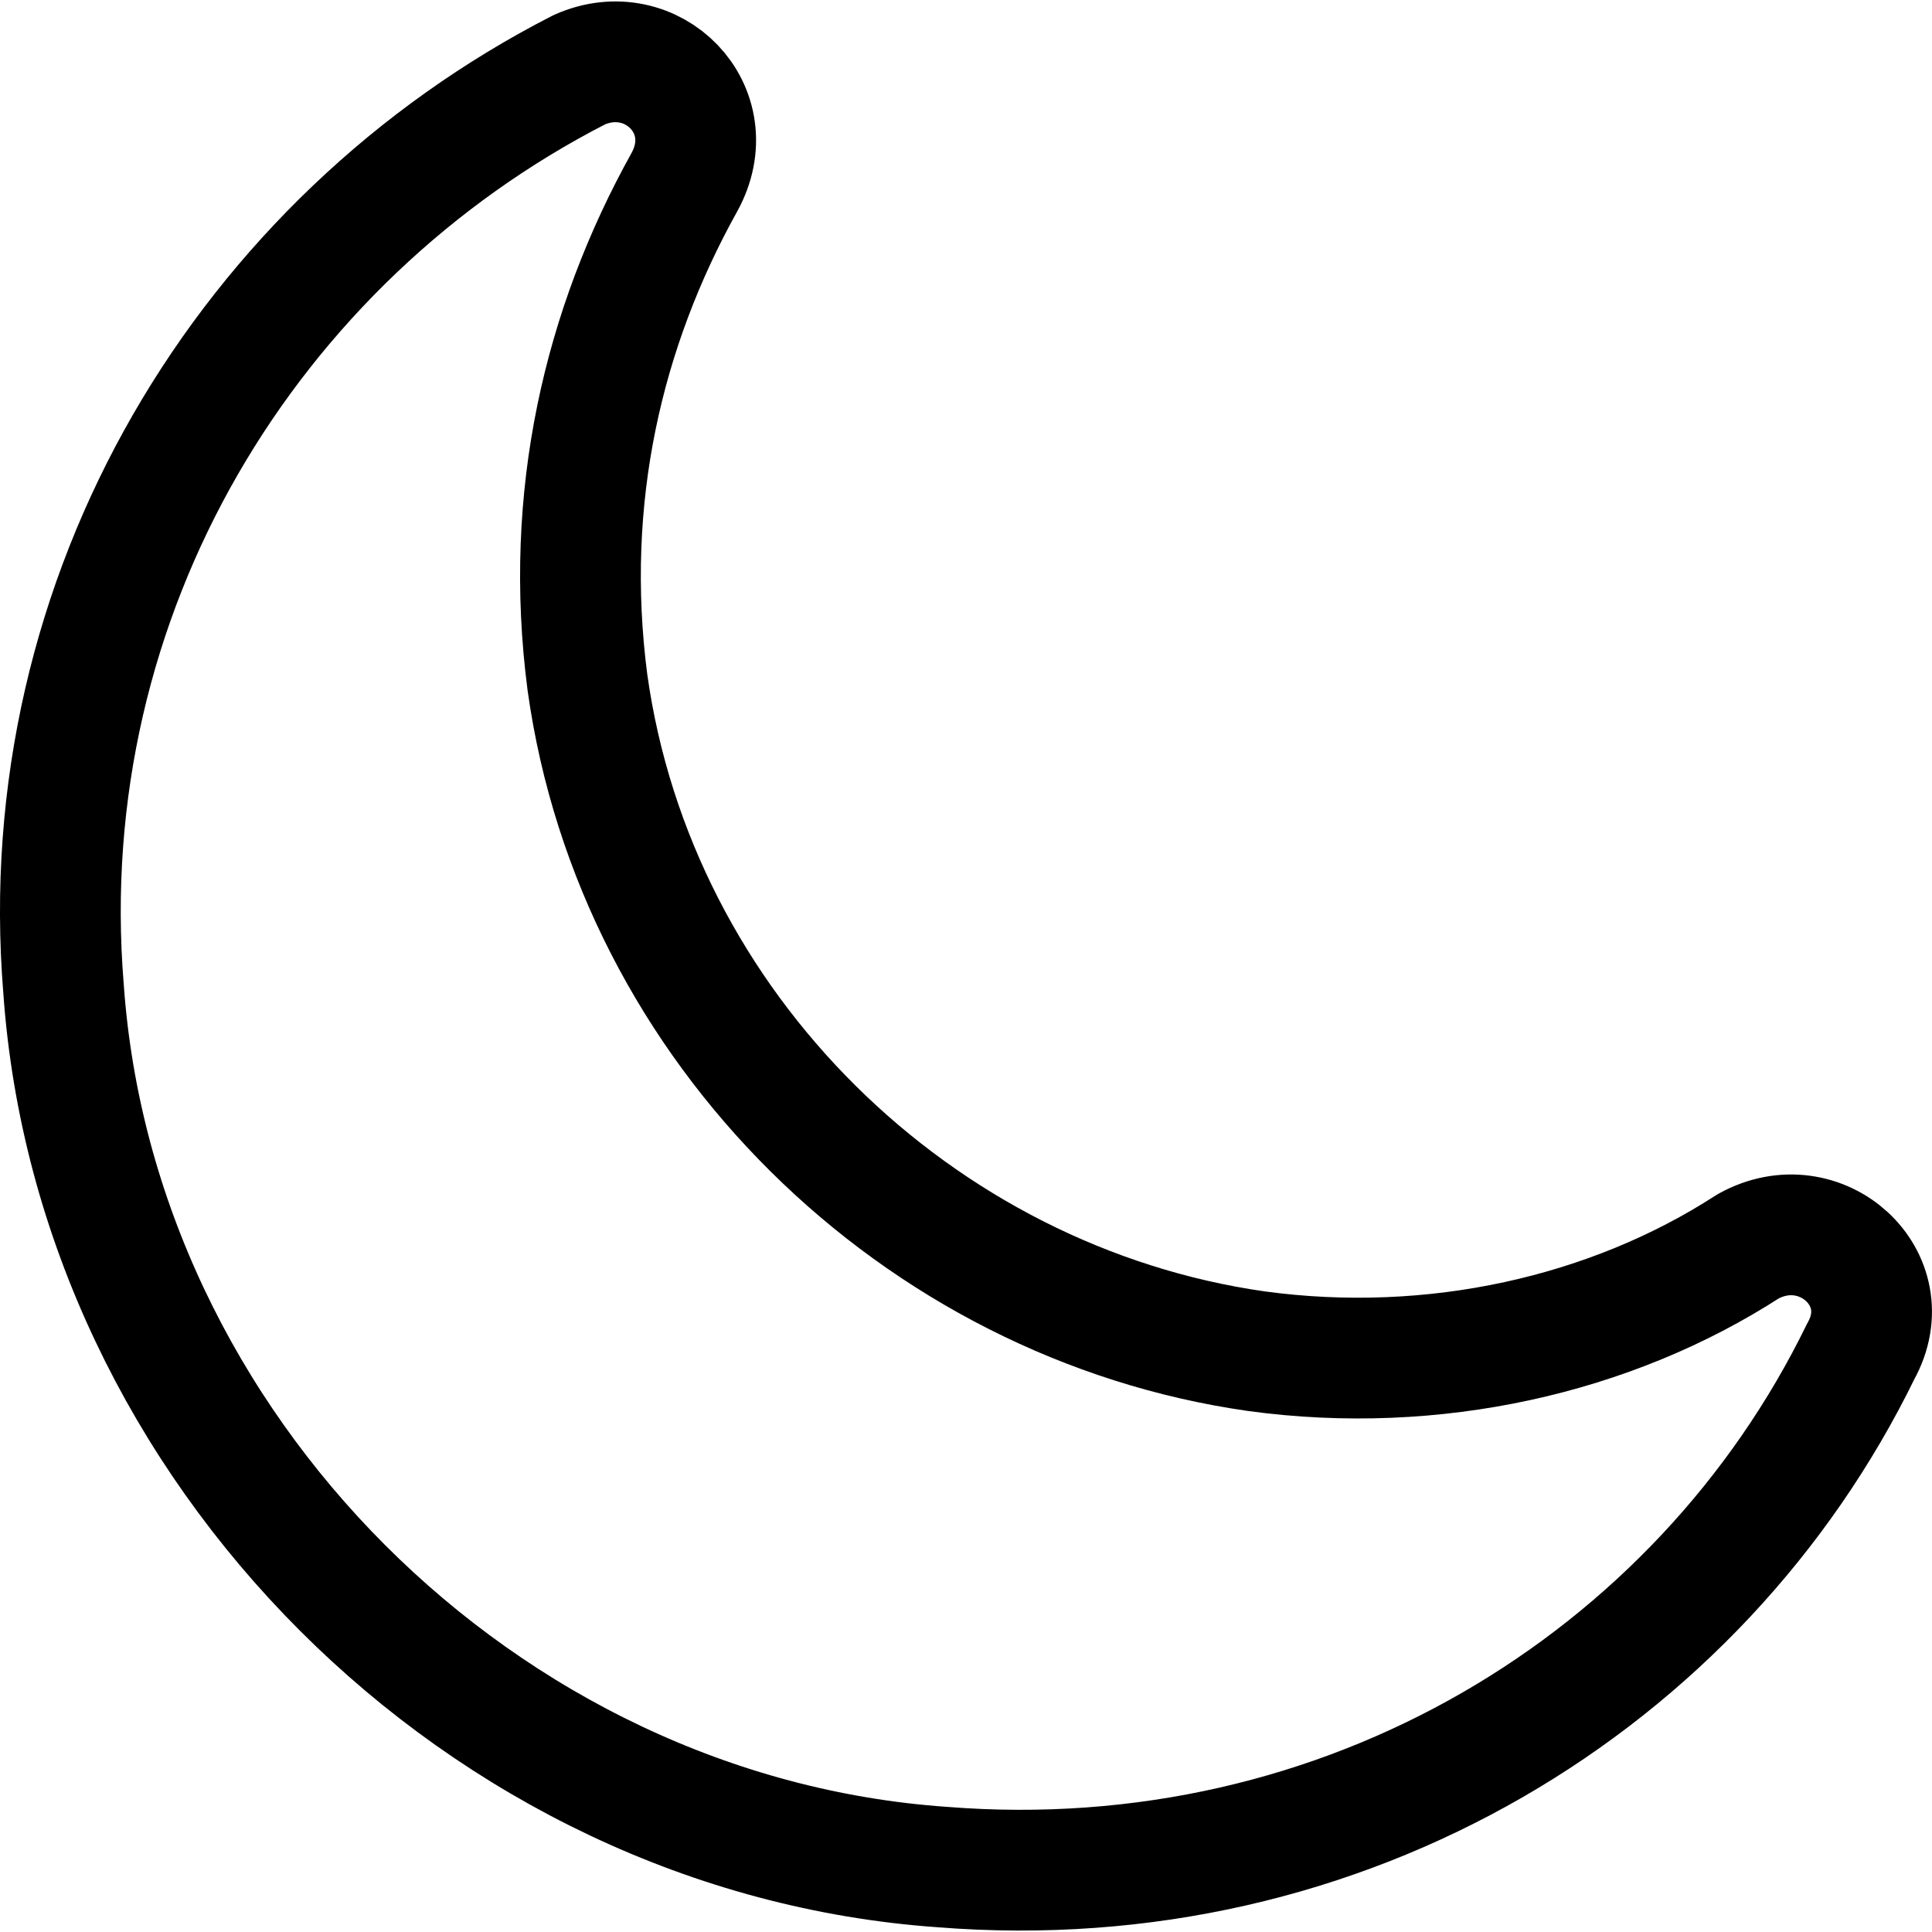
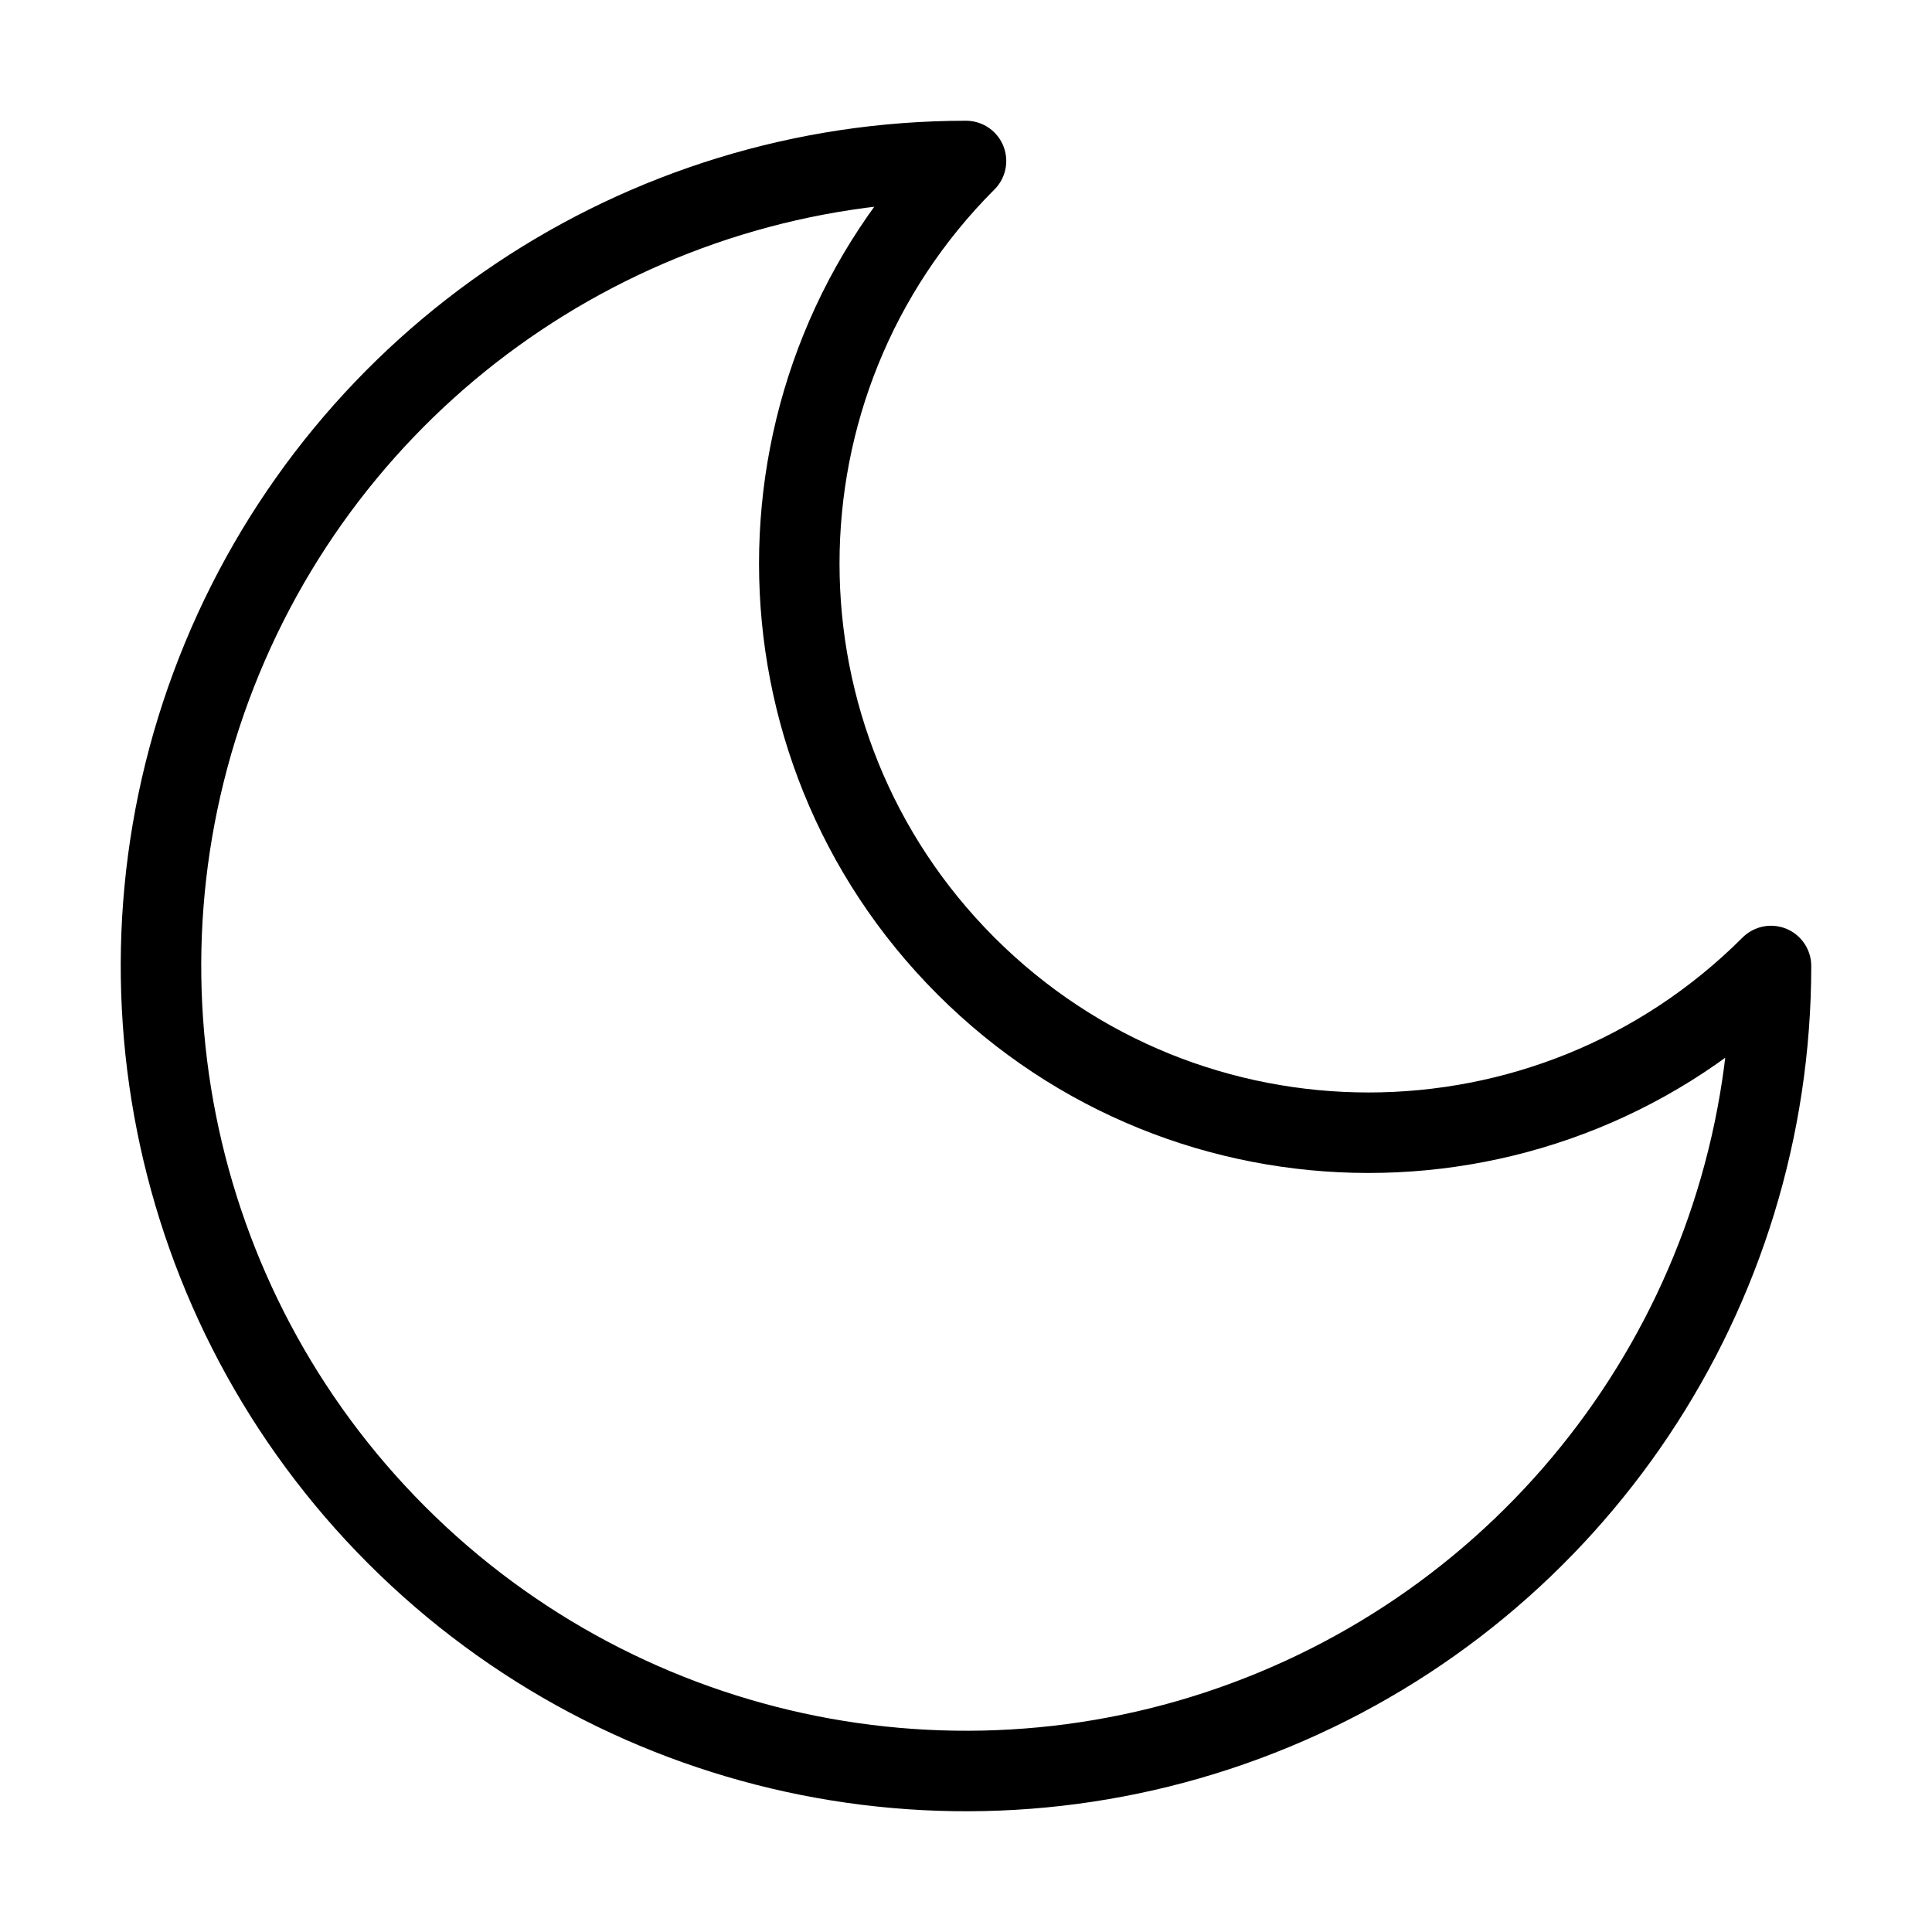
- <svg xmlns="http://www.w3.org/2000/svg" fill="none" viewBox="0 0 24 24" stroke-width="1.5">
-   <path stroke="currentColor" stroke-linecap="round" stroke-linejoin="round" stroke-miterlimit="10" d="M15.607 16.785c-4.205-.6-7.71-4.005-8.31-8.31-.3-2.303.2-4.405 1.202-6.207.5-.902-.4-1.803-1.302-1.402C3.092 2.968.389 7.374.789 12.28c.4 5.707 5.207 10.512 10.913 10.913 5.007.4 9.412-2.303 11.414-6.408.5-.901-.5-1.802-1.401-1.302-1.703 1.102-3.905 1.602-6.108 1.302Z" />
+ <svg xmlns="http://www.w3.org/2000/svg" viewBox="0 0 24 24" fill="none">
+   <path d="M12 2a7.071 7.071 0 1 0 10 10M12 2a10 10 0 0 0-7.071 17.071M12 2a10 10 0 0 0-7.071 17.071M22 12a10 10 0 0 1-17.071 7.071M22 12a10 10 0 0 1-17.071 7.071" stroke="currentColor" stroke-linecap="round" stroke-linejoin="round" />
</svg>
